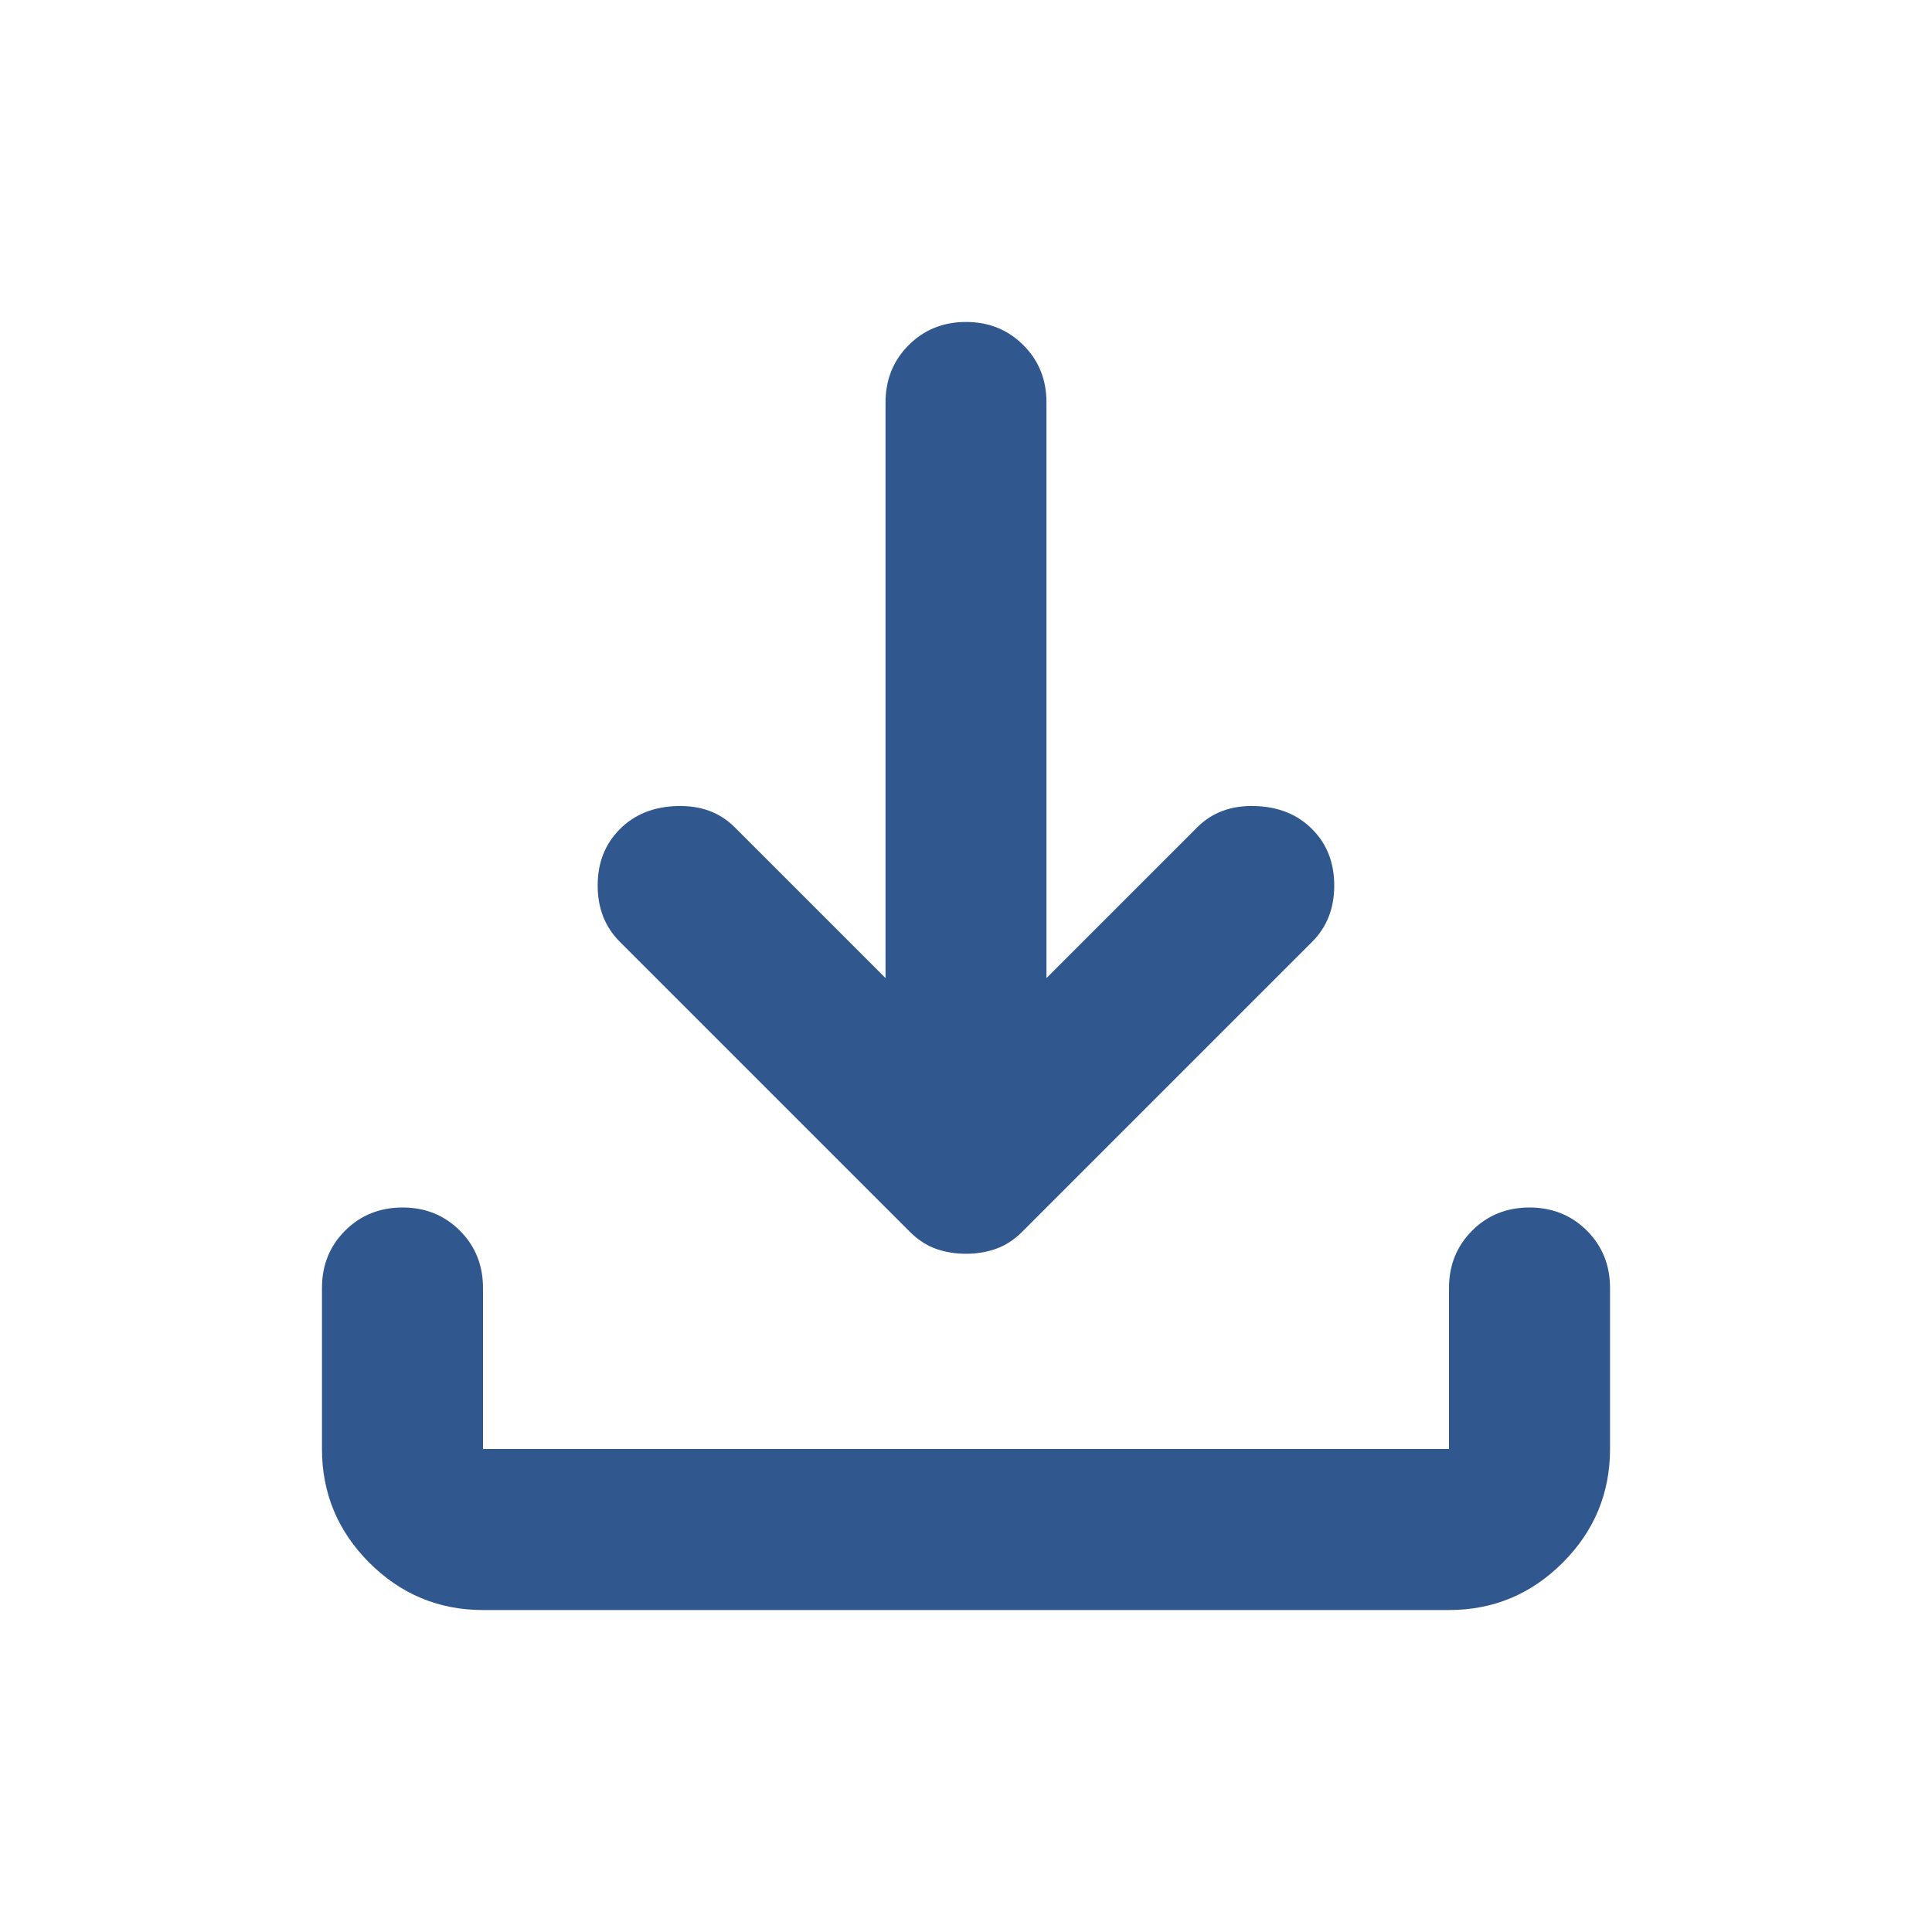
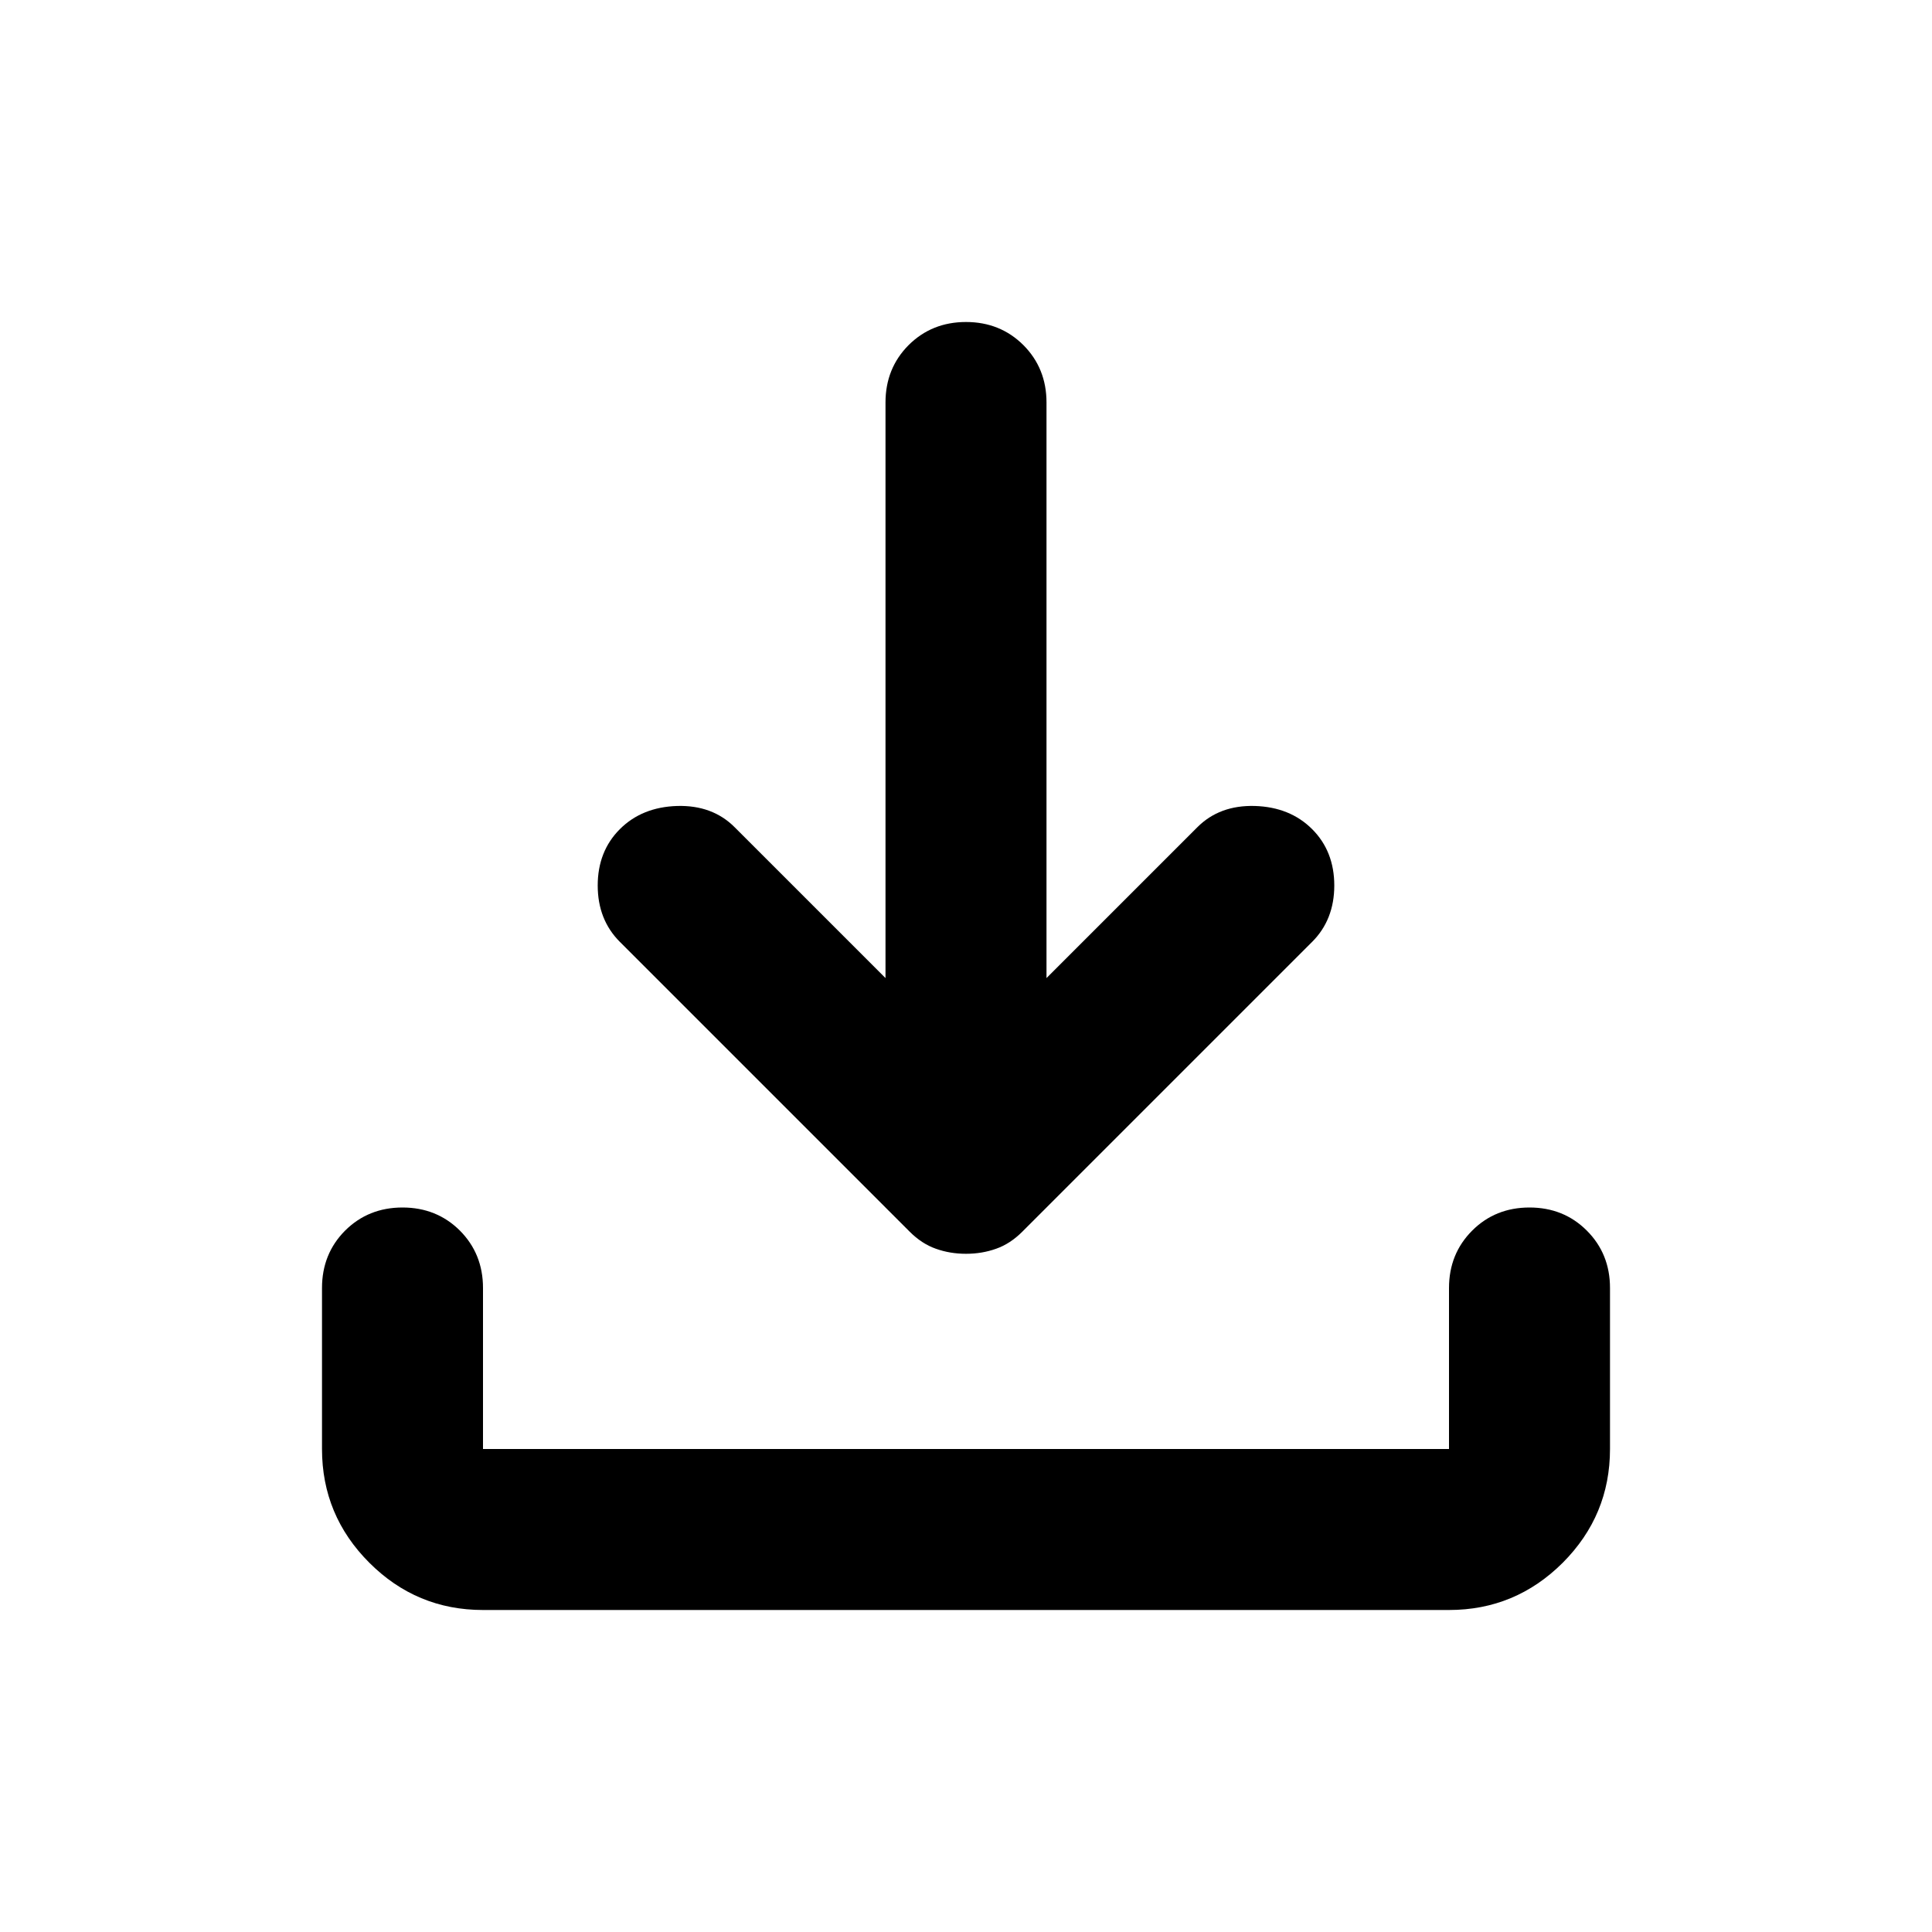
- <svg xmlns="http://www.w3.org/2000/svg" width="20" height="20" viewBox="0 0 20 20" fill="none">
-   <path d="M10 12.979C9.889 12.979 9.785 12.962 9.687 12.927C9.59 12.892 9.5 12.833 9.417 12.75L6.417 9.75C6.264 9.597 6.187 9.403 6.187 9.167C6.187 8.93 6.264 8.736 6.417 8.583C6.569 8.43 6.767 8.351 7.01 8.344C7.253 8.337 7.451 8.41 7.604 8.562L9.167 10.125V4.167C9.167 3.93 9.247 3.733 9.406 3.573C9.566 3.413 9.764 3.333 10 3.333C10.236 3.333 10.434 3.413 10.594 3.573C10.754 3.733 10.833 3.93 10.833 4.167V10.125L12.396 8.562C12.549 8.41 12.746 8.337 12.99 8.344C13.233 8.351 13.431 8.43 13.583 8.583C13.736 8.736 13.812 8.93 13.812 9.167C13.812 9.403 13.736 9.597 13.583 9.75L10.583 12.75C10.5 12.833 10.41 12.892 10.312 12.927C10.215 12.962 10.111 12.979 10 12.979ZM5 16.667C4.542 16.667 4.149 16.503 3.823 16.177C3.497 15.851 3.333 15.458 3.333 15V13.333C3.333 13.097 3.413 12.899 3.573 12.739C3.733 12.58 3.931 12.5 4.167 12.5C4.403 12.5 4.601 12.58 4.76 12.739C4.92 12.899 5 13.097 5 13.333V15H15V13.333C15 13.097 15.08 12.899 15.24 12.739C15.399 12.58 15.597 12.5 15.833 12.5C16.069 12.5 16.267 12.58 16.427 12.739C16.587 12.899 16.667 13.097 16.667 13.333V15C16.667 15.458 16.503 15.851 16.177 16.177C15.851 16.503 15.458 16.667 15 16.667H5Z" fill="#30578E" />
+ <svg xmlns="http://www.w3.org/2000/svg" width="24" height="24" viewBox="0 0 24 24" fill="currentColor">
+   <path d="M12 15.575C11.867 15.575 11.742 15.554 11.625 15.512C11.508 15.471 11.4 15.4 11.3 15.3L7.7 11.7C7.517 11.517 7.425 11.283 7.425 11C7.425 10.717 7.517 10.483 7.7 10.3C7.883 10.117 8.121 10.021 8.412 10.012C8.704 10.004 8.942 10.092 9.125 10.275L11 12.15V5C11 4.717 11.096 4.479 11.287 4.287C11.479 4.096 11.717 4 12 4C12.283 4 12.521 4.096 12.713 4.287C12.904 4.479 13 4.717 13 5V12.15L14.875 10.275C15.058 10.092 15.296 10.004 15.588 10.012C15.879 10.021 16.117 10.117 16.3 10.3C16.483 10.483 16.575 10.717 16.575 11C16.575 11.283 16.483 11.517 16.3 11.7L12.7 15.3C12.6 15.4 12.492 15.471 12.375 15.512C12.258 15.554 12.133 15.575 12 15.575ZM6 20C5.45 20 4.979 19.804 4.588 19.413C4.196 19.021 4 18.55 4 18V16C4 15.717 4.096 15.479 4.287 15.287C4.479 15.096 4.717 15 5 15C5.283 15 5.521 15.096 5.713 15.287C5.904 15.479 6 15.717 6 16V18H18V16C18 15.717 18.096 15.479 18.288 15.287C18.479 15.096 18.717 15 19 15C19.283 15 19.521 15.096 19.712 15.287C19.904 15.479 20 15.717 20 16V18C20 18.55 19.804 19.021 19.413 19.413C19.021 19.804 18.55 20 18 20H6Z" />
</svg>
